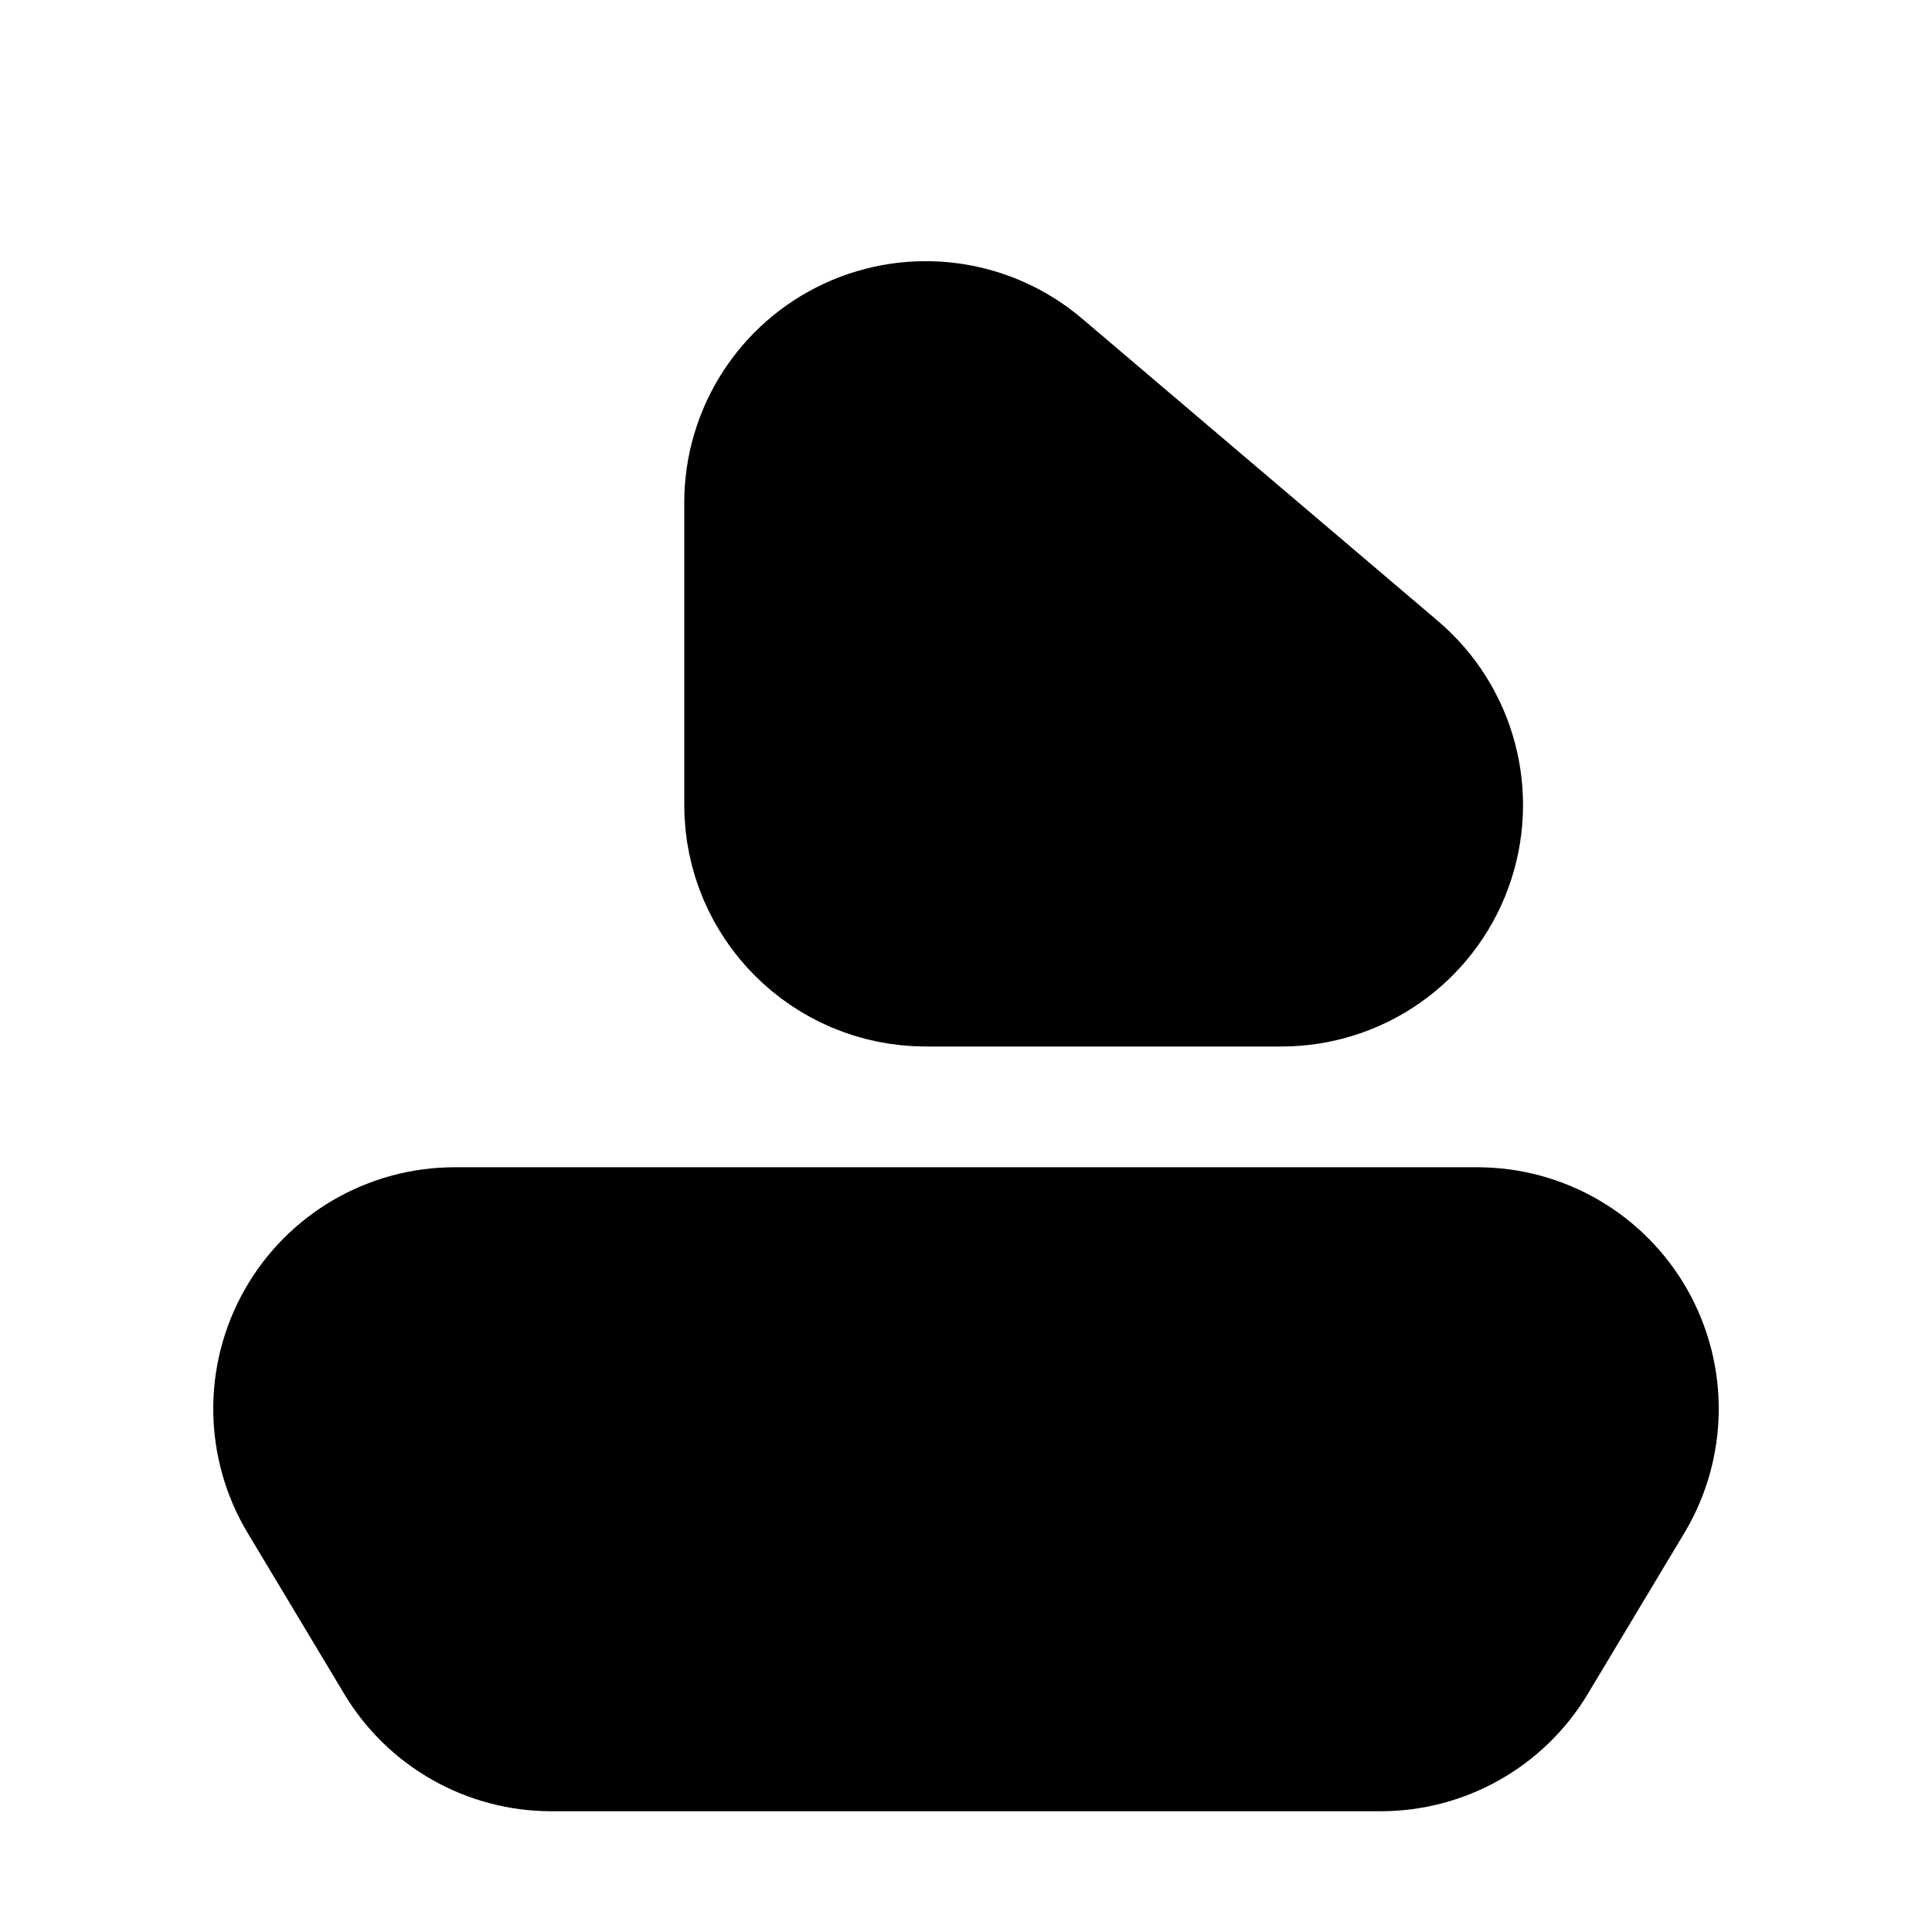
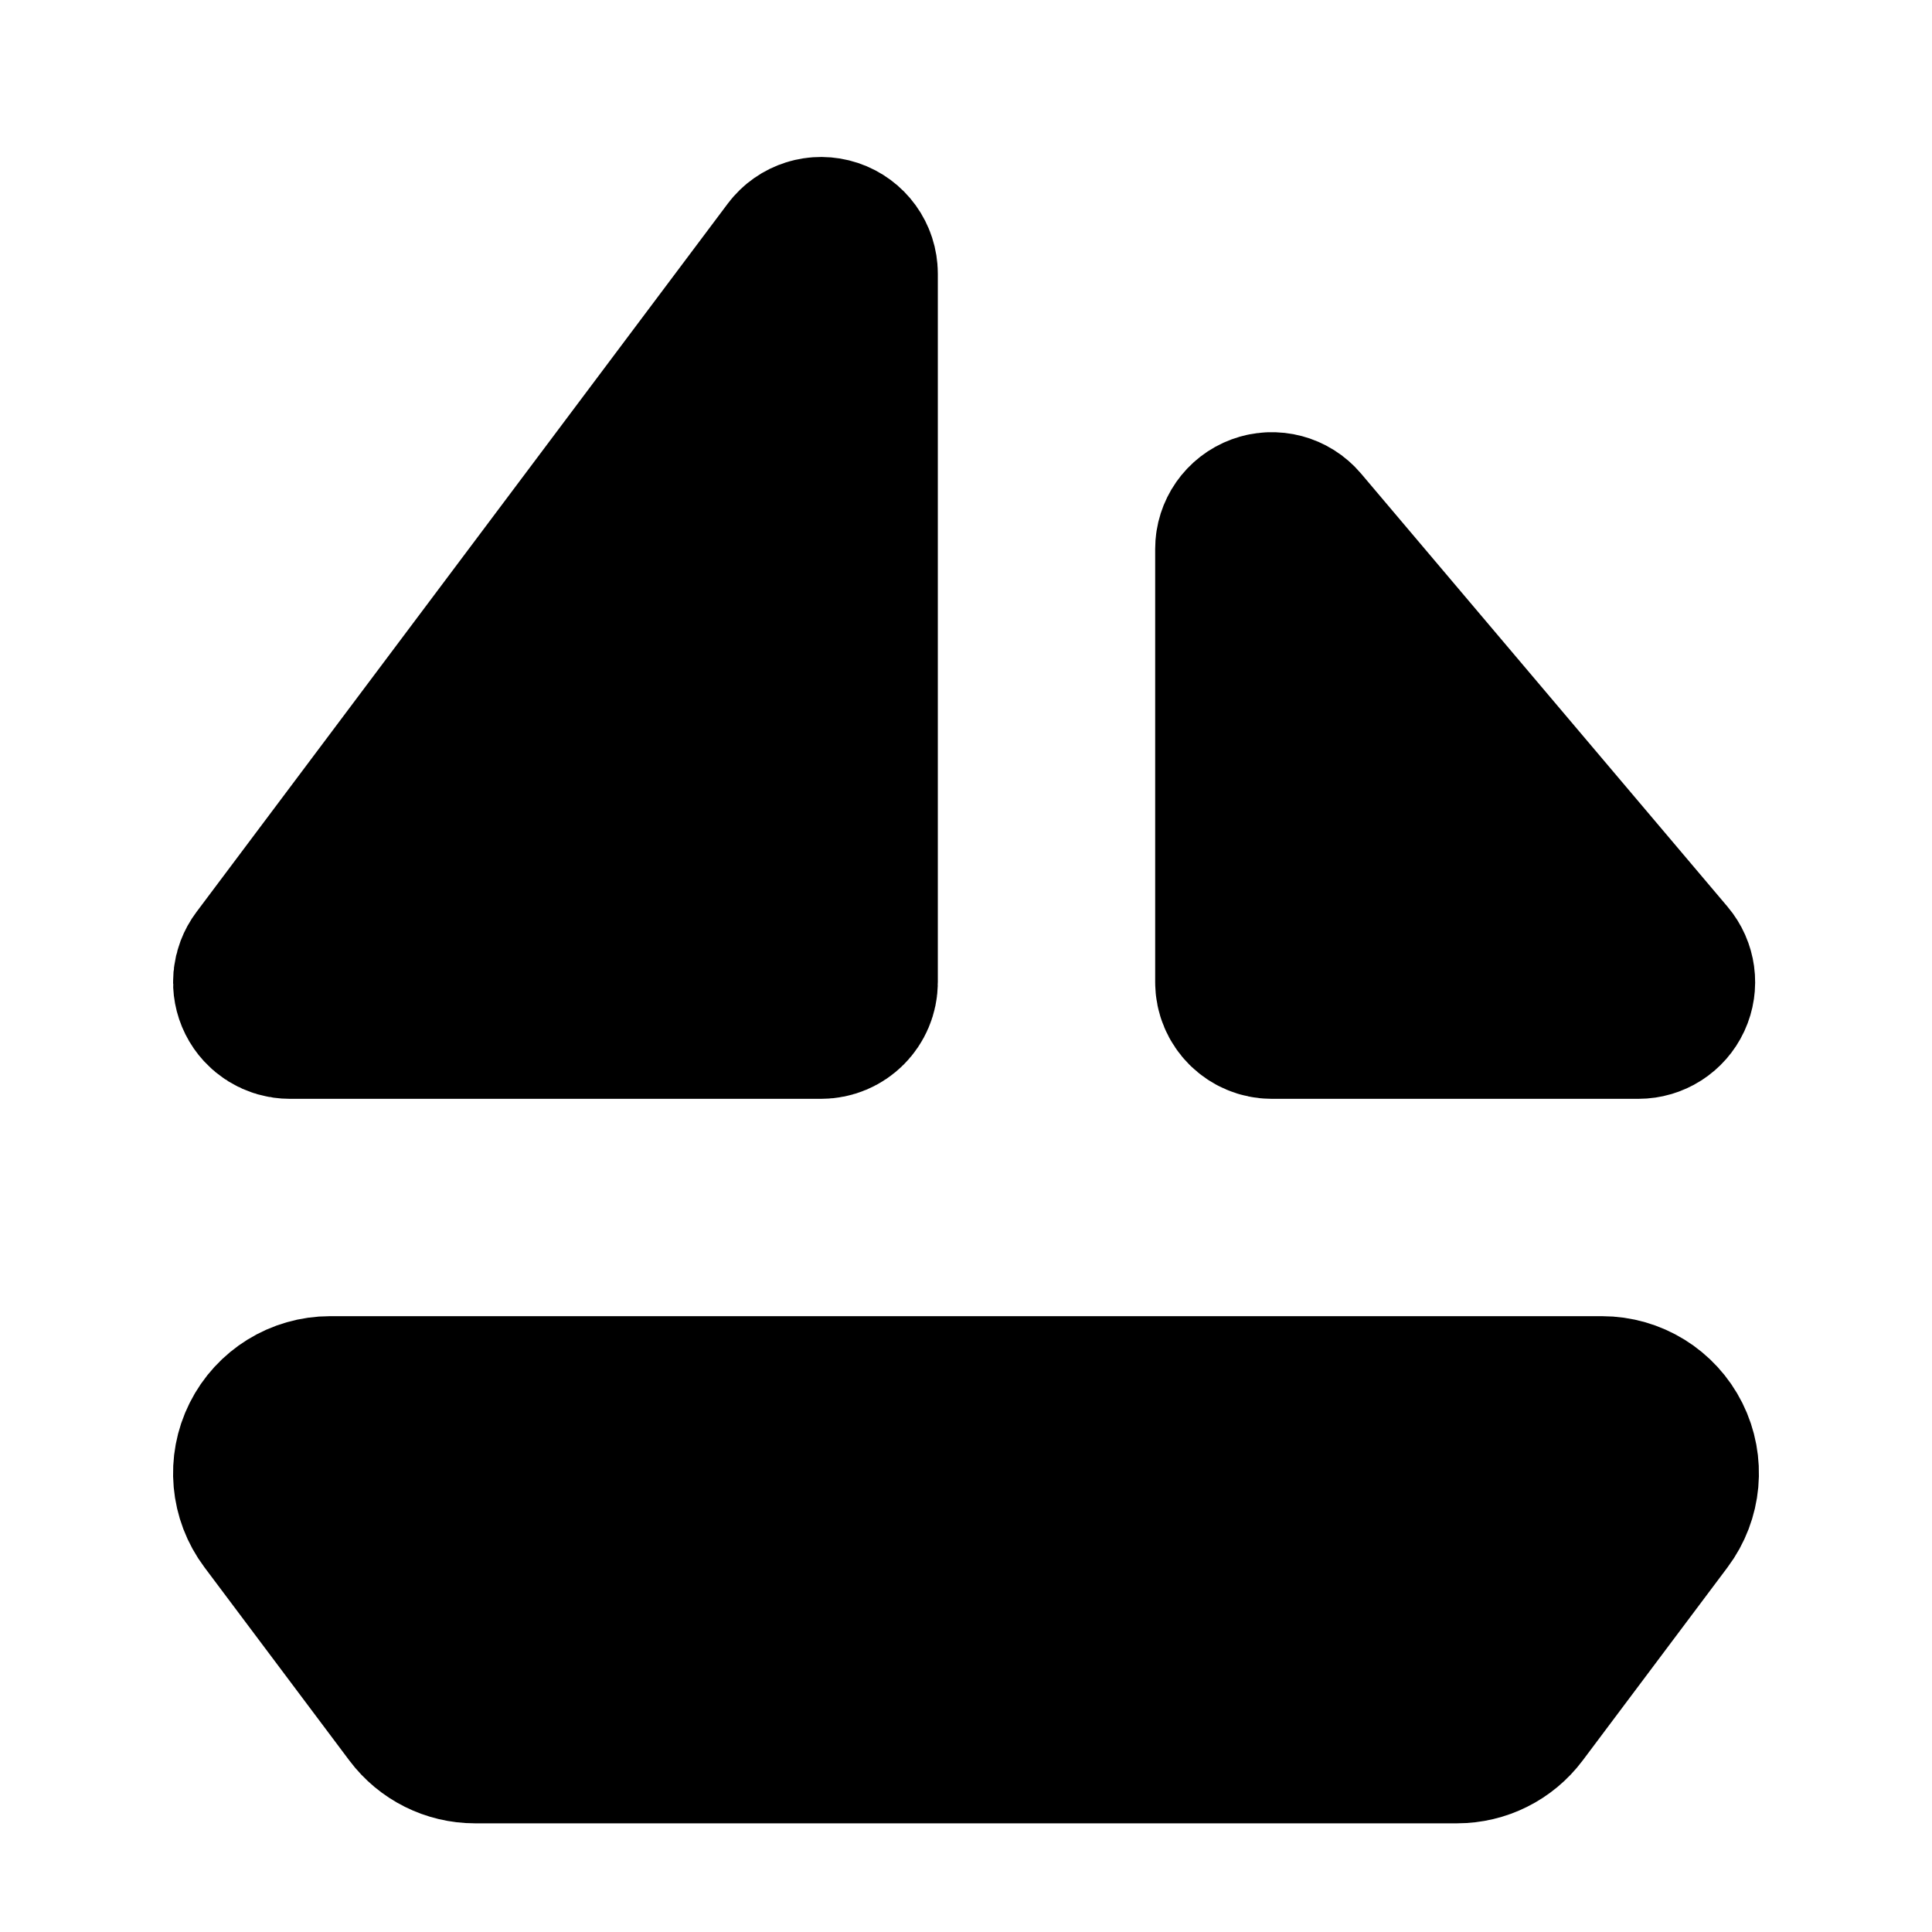
- <svg xmlns="http://www.w3.org/2000/svg" width="24" height="24" viewBox="0 0 24 24" fill="none" stroke="currentColor" stroke-width="3" stroke-linecap="round" stroke-linejoin="round">
+ <svg xmlns="http://www.w3.org/2000/svg" width="24" height="24" viewBox="0 0 24 24" fill="none" stroke="currentColor" stroke-width="2.3" stroke-linecap="round" stroke-linejoin="round">
  <g fill="currentColor">
-     <path d="M10 8.122L10 10A1.5 1.5 0 0 0 11.5 11.5L15.919 11.5A1.5 1.5 0 0 0 16.891 8.857L12.471 5.101A1.5 1.5 0 0 0 10 6.244Z" />
-     <path d="M12 16L18.351 16A1.5 1.5 0 0 1 19.637 18.272L18.437 20.272A1.5 1.5 0 0 1 17.151 21L6.849 21A1.5 1.5 0 0 1 5.563 20.272L4.363 18.272A1.5 1.5 0 0 1 5.649 16Z" />
+     <path d="M10.5 7.8L10.5 12.2A0.3 0.3 0 0 1 10.2 12.5L3.6 12.5A0.3 0.3 0 0 1 3.36 12.02L9.96 3.22A0.3 0.3 0 0 1 10.5 3.4Z" />
+     <path d="M15.5 9.509L15.5 12.2A0.3 0.3 0 0 0 15.8 12.5L20.353 12.5A0.3 0.3 0 0 0 20.582 12.006L16.029 6.625A0.3 0.3 0 0 0 15.5 6.819Z" />
+     <path d="M12 17.5L19.9 17.5A0.8 0.8 0 0 1 20.54 18.78L18.74 21.18A0.8 0.8 0 0 1 18.1 21.5L5.9 21.5A0.8 0.8 0 0 1 5.26 21.18L3.46 18.78A0.8 0.8 0 0 1 4.1 17.5Z" />
  </g>
</svg>
